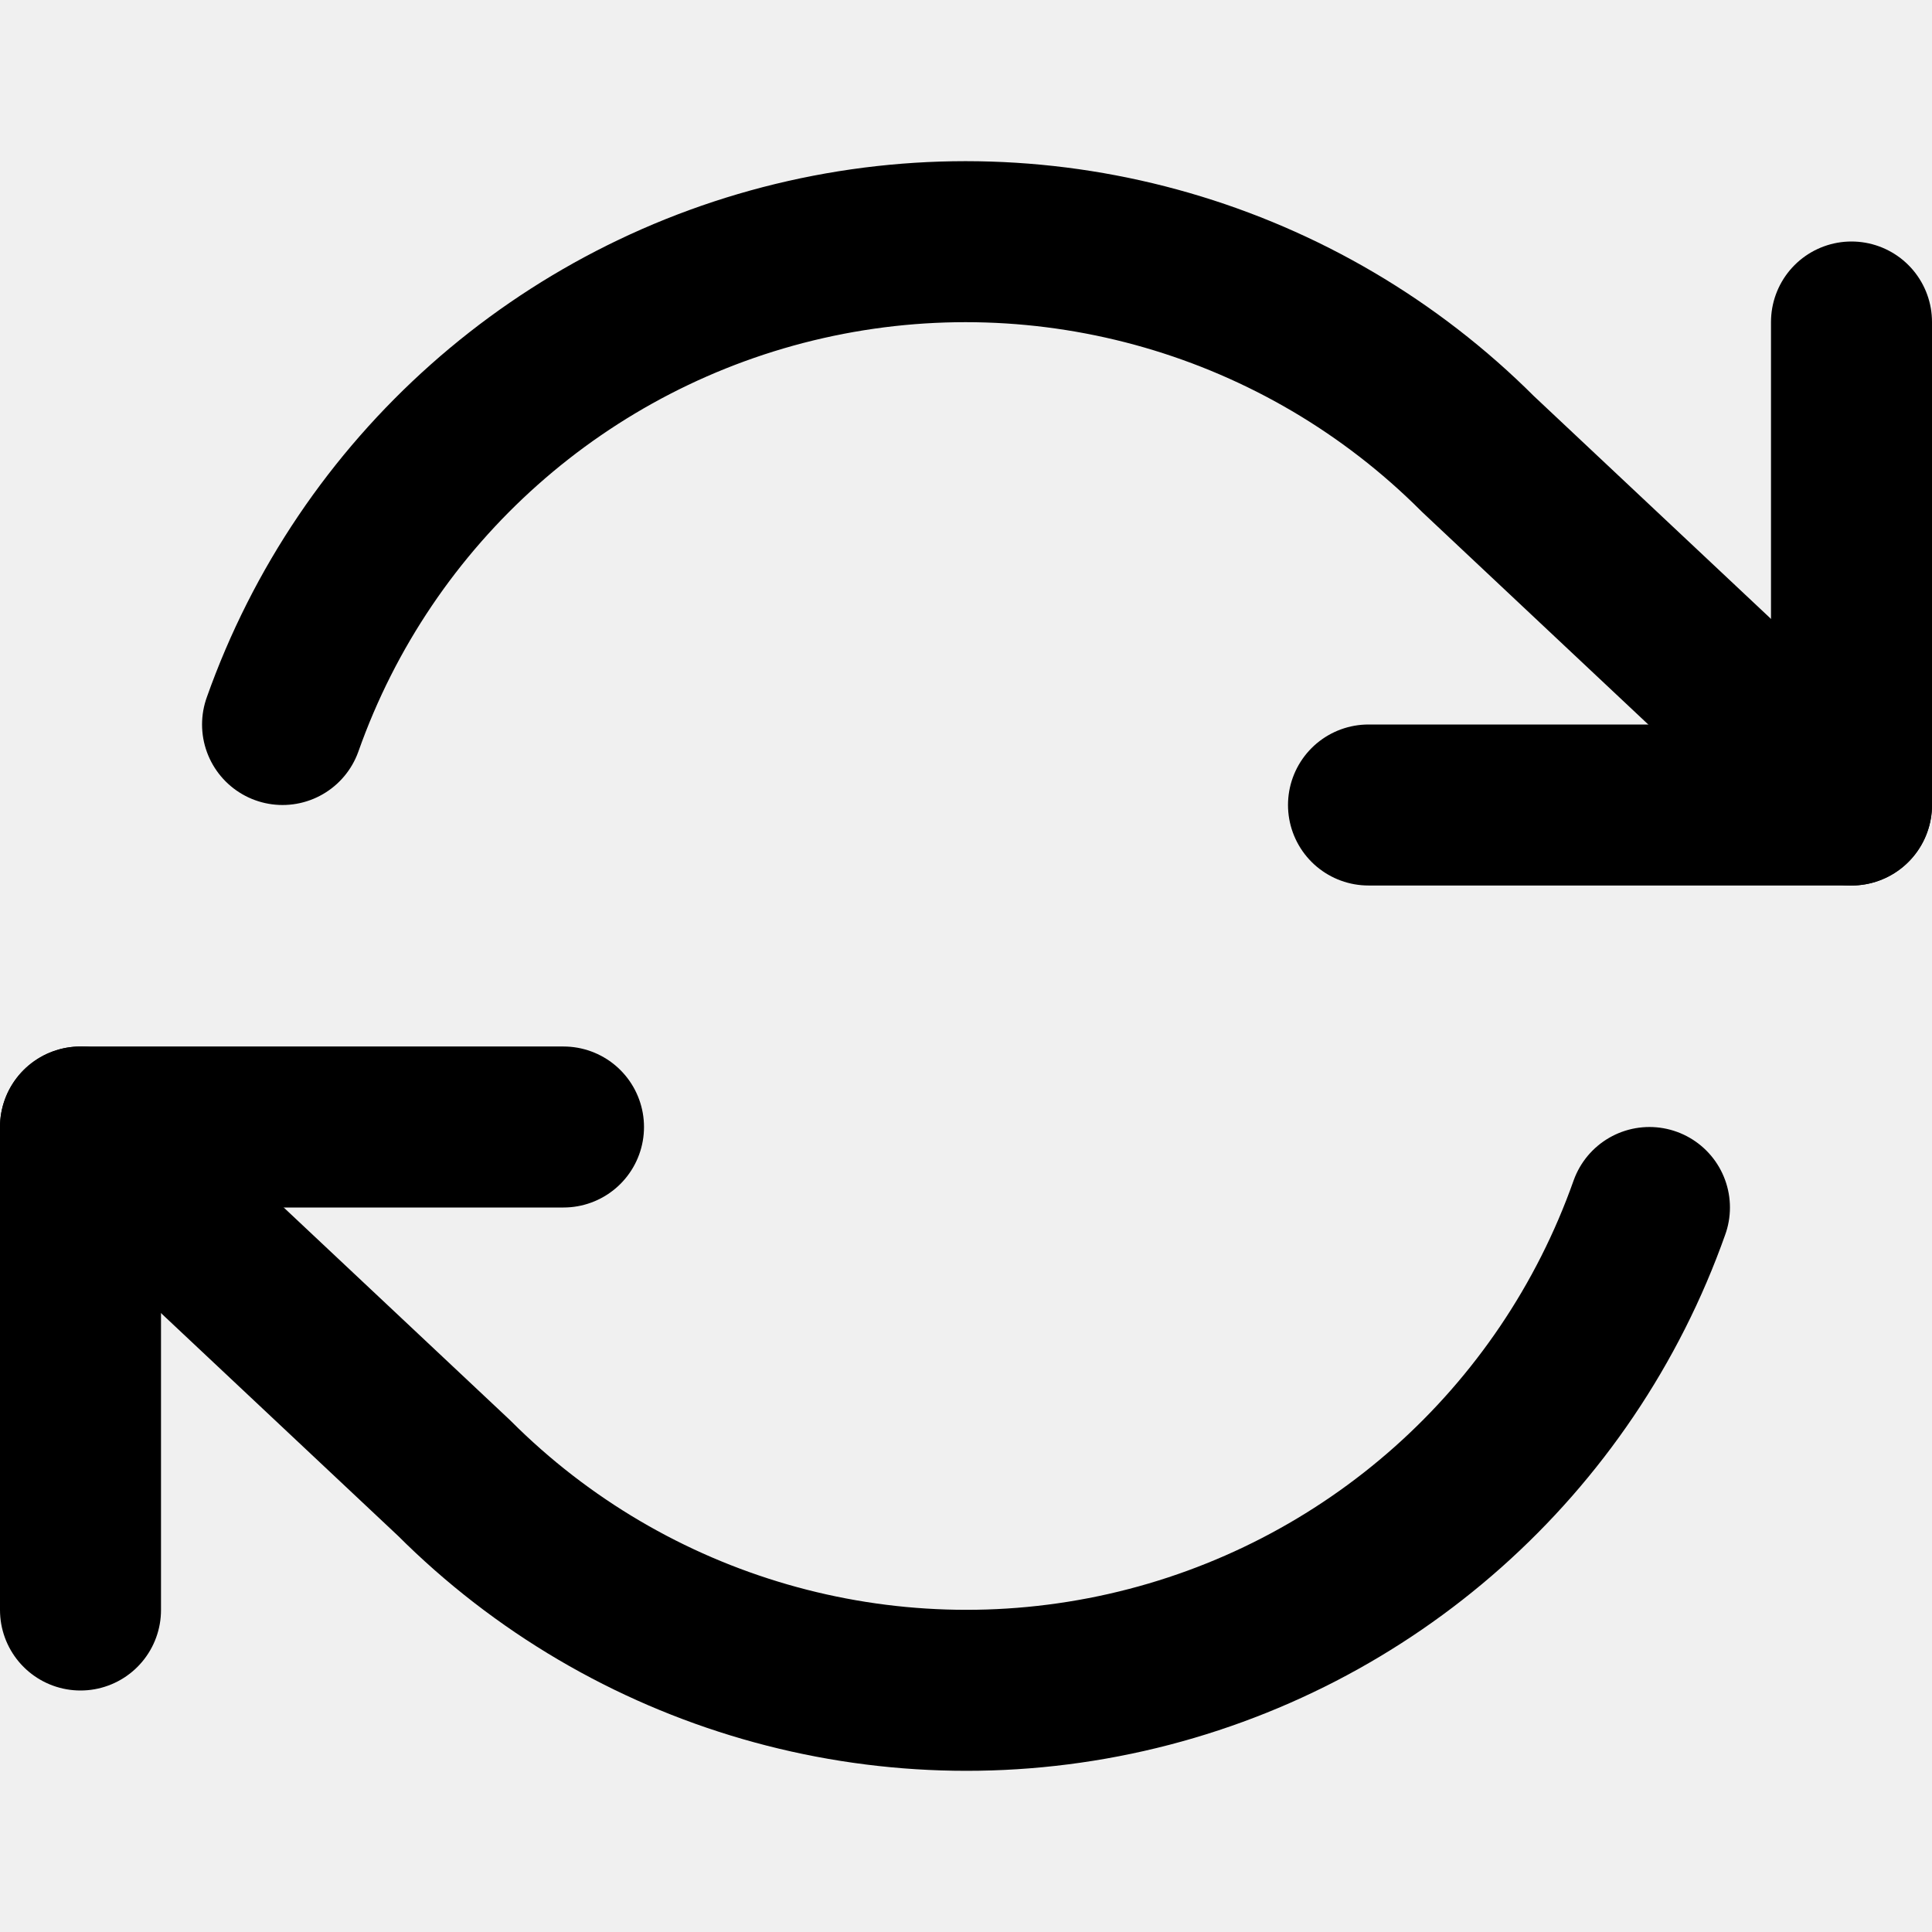
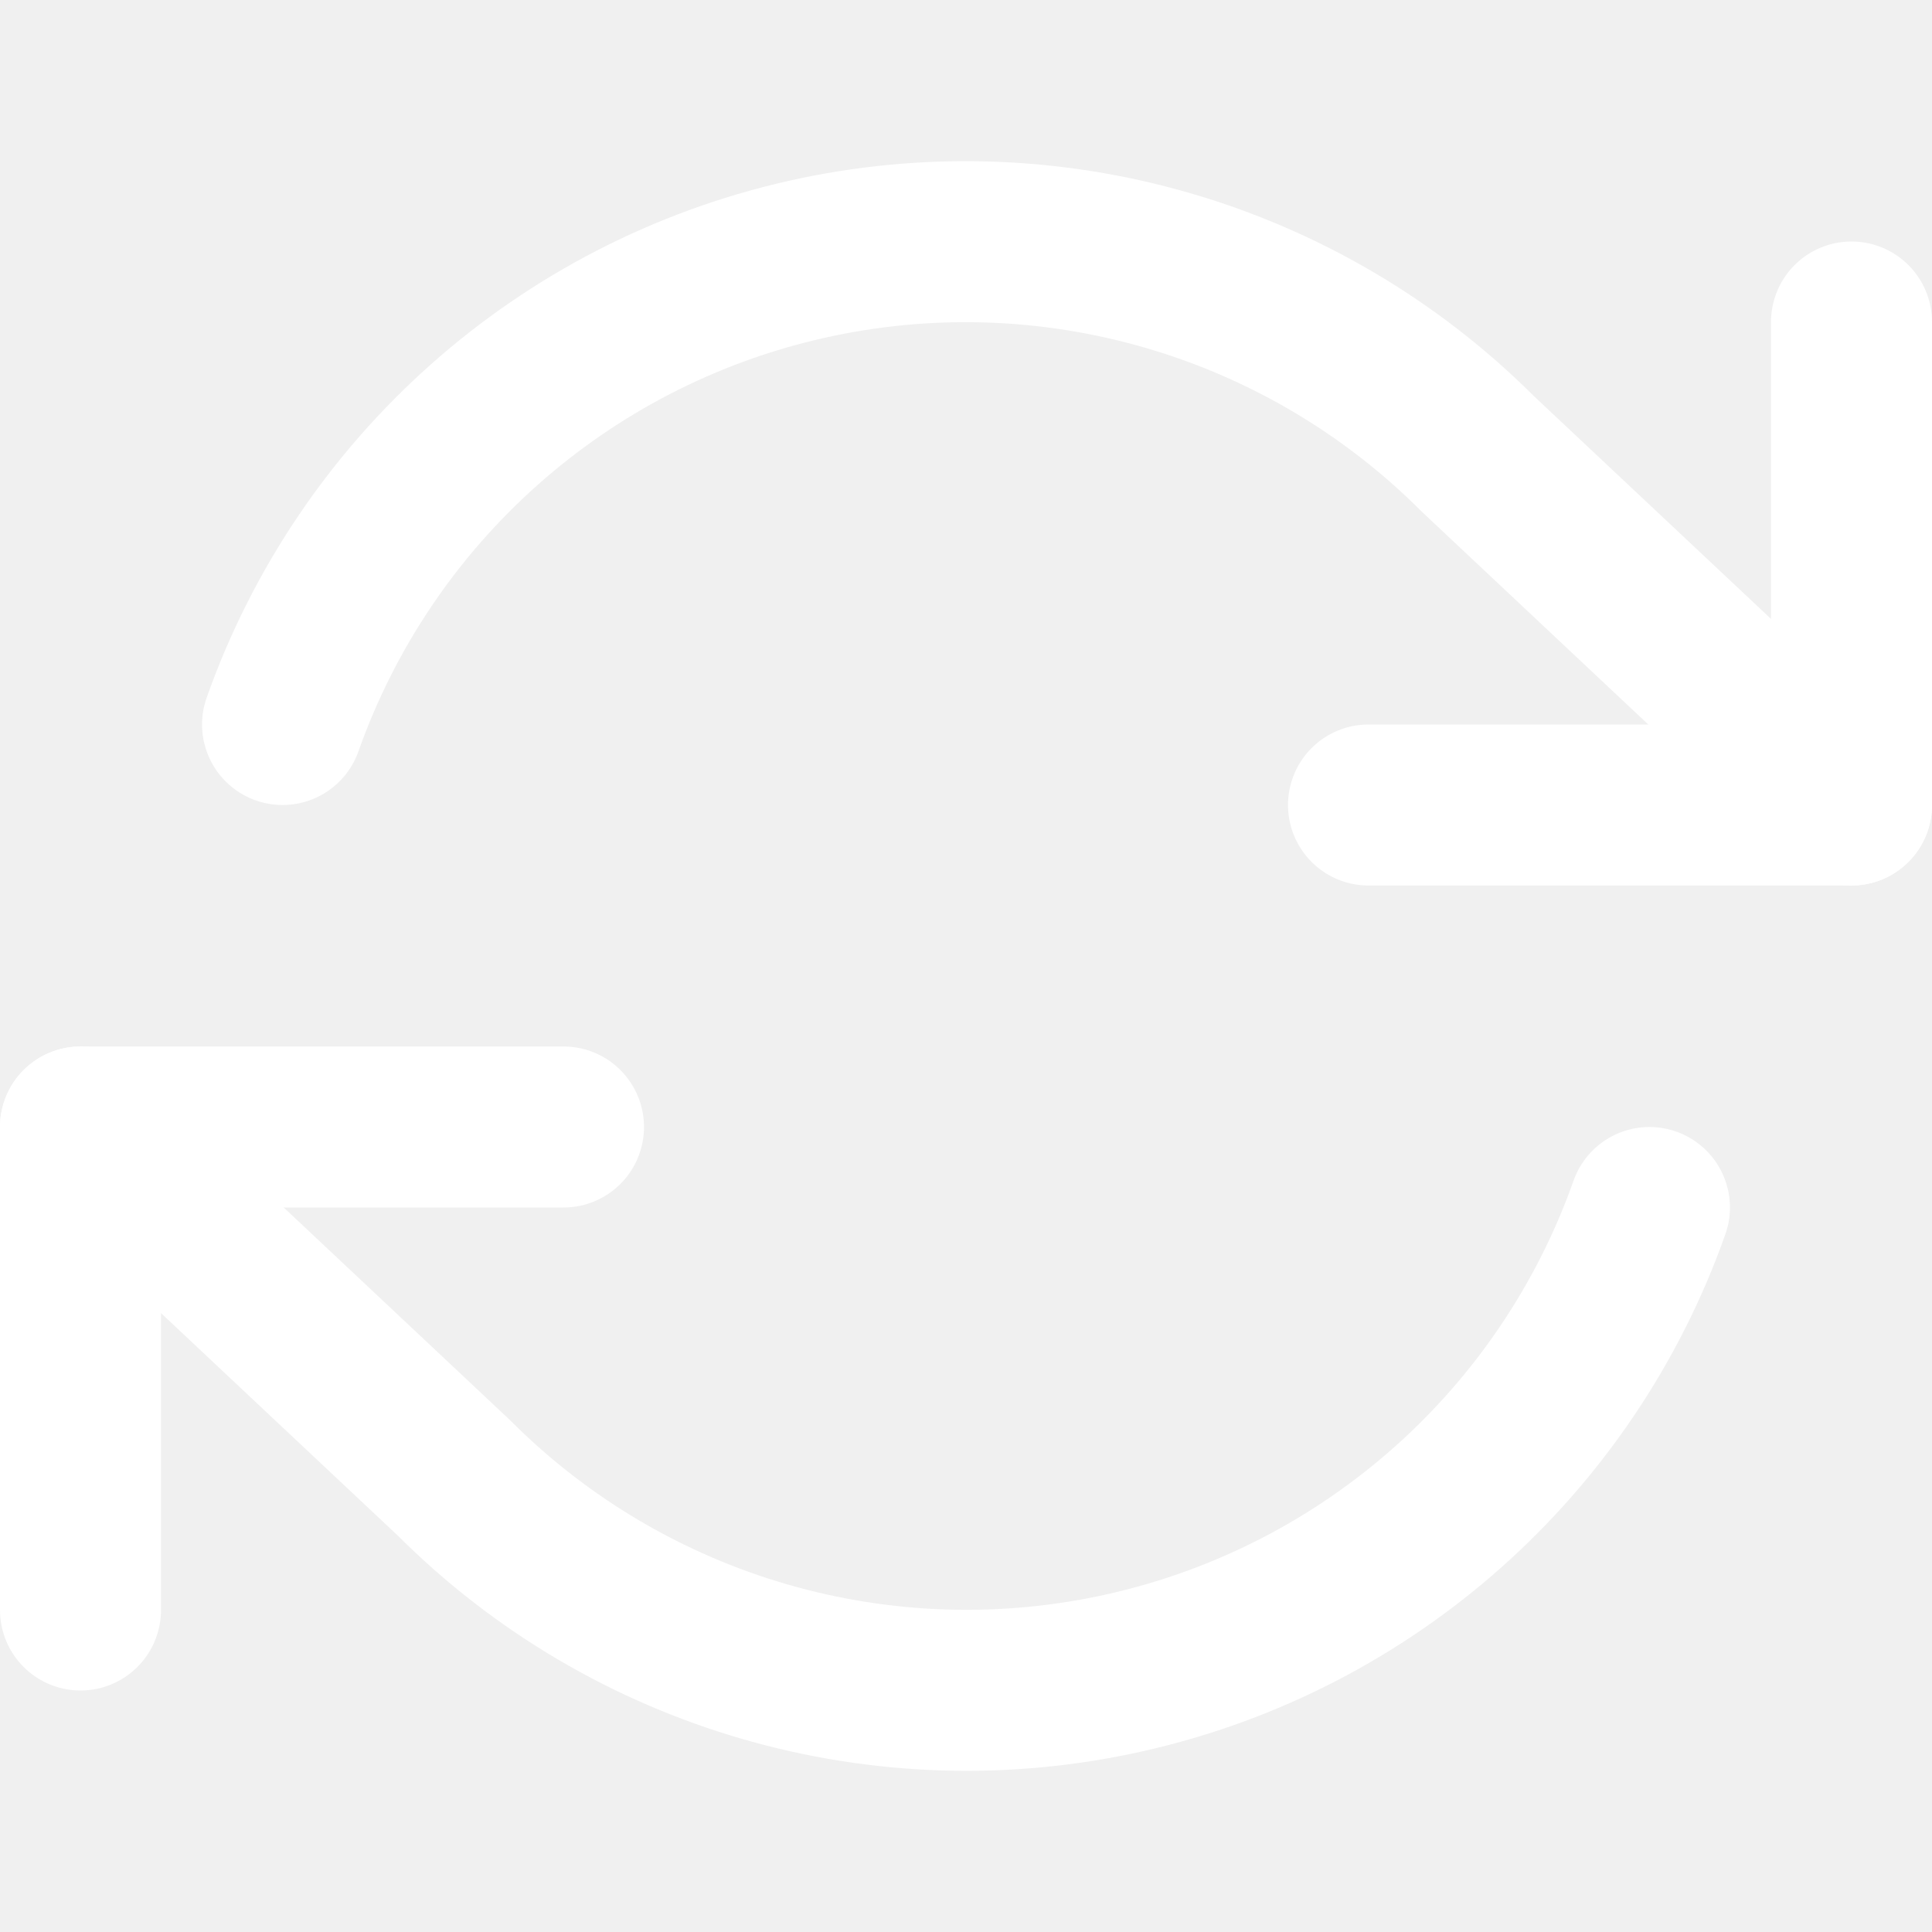
- <svg xmlns="http://www.w3.org/2000/svg" width="24" height="24" viewBox="0 0 24 24" fill="none" stroke="currentColor" stroke-width="2" stroke-linecap="round" stroke-linejoin="round" class="feather feather-refresh-cw">
+ <svg xmlns="http://www.w3.org/2000/svg" width="24" height="24" viewBox="0 0 24 24" fill="none" stroke="#fff" stroke-width="2" stroke-linecap="round" stroke-linejoin="round" class="feather feather-refresh-cw">
  <polyline points="23 4 23 10 17 10" />
  <polyline points="1 20 1 14 7 14" />
  <path d="M3.51 9a9 9 0 0 1 14.85-3.36L23 10M1 14l4.64 4.36A9 9 0 0 0 20.49 15" />
</svg>
